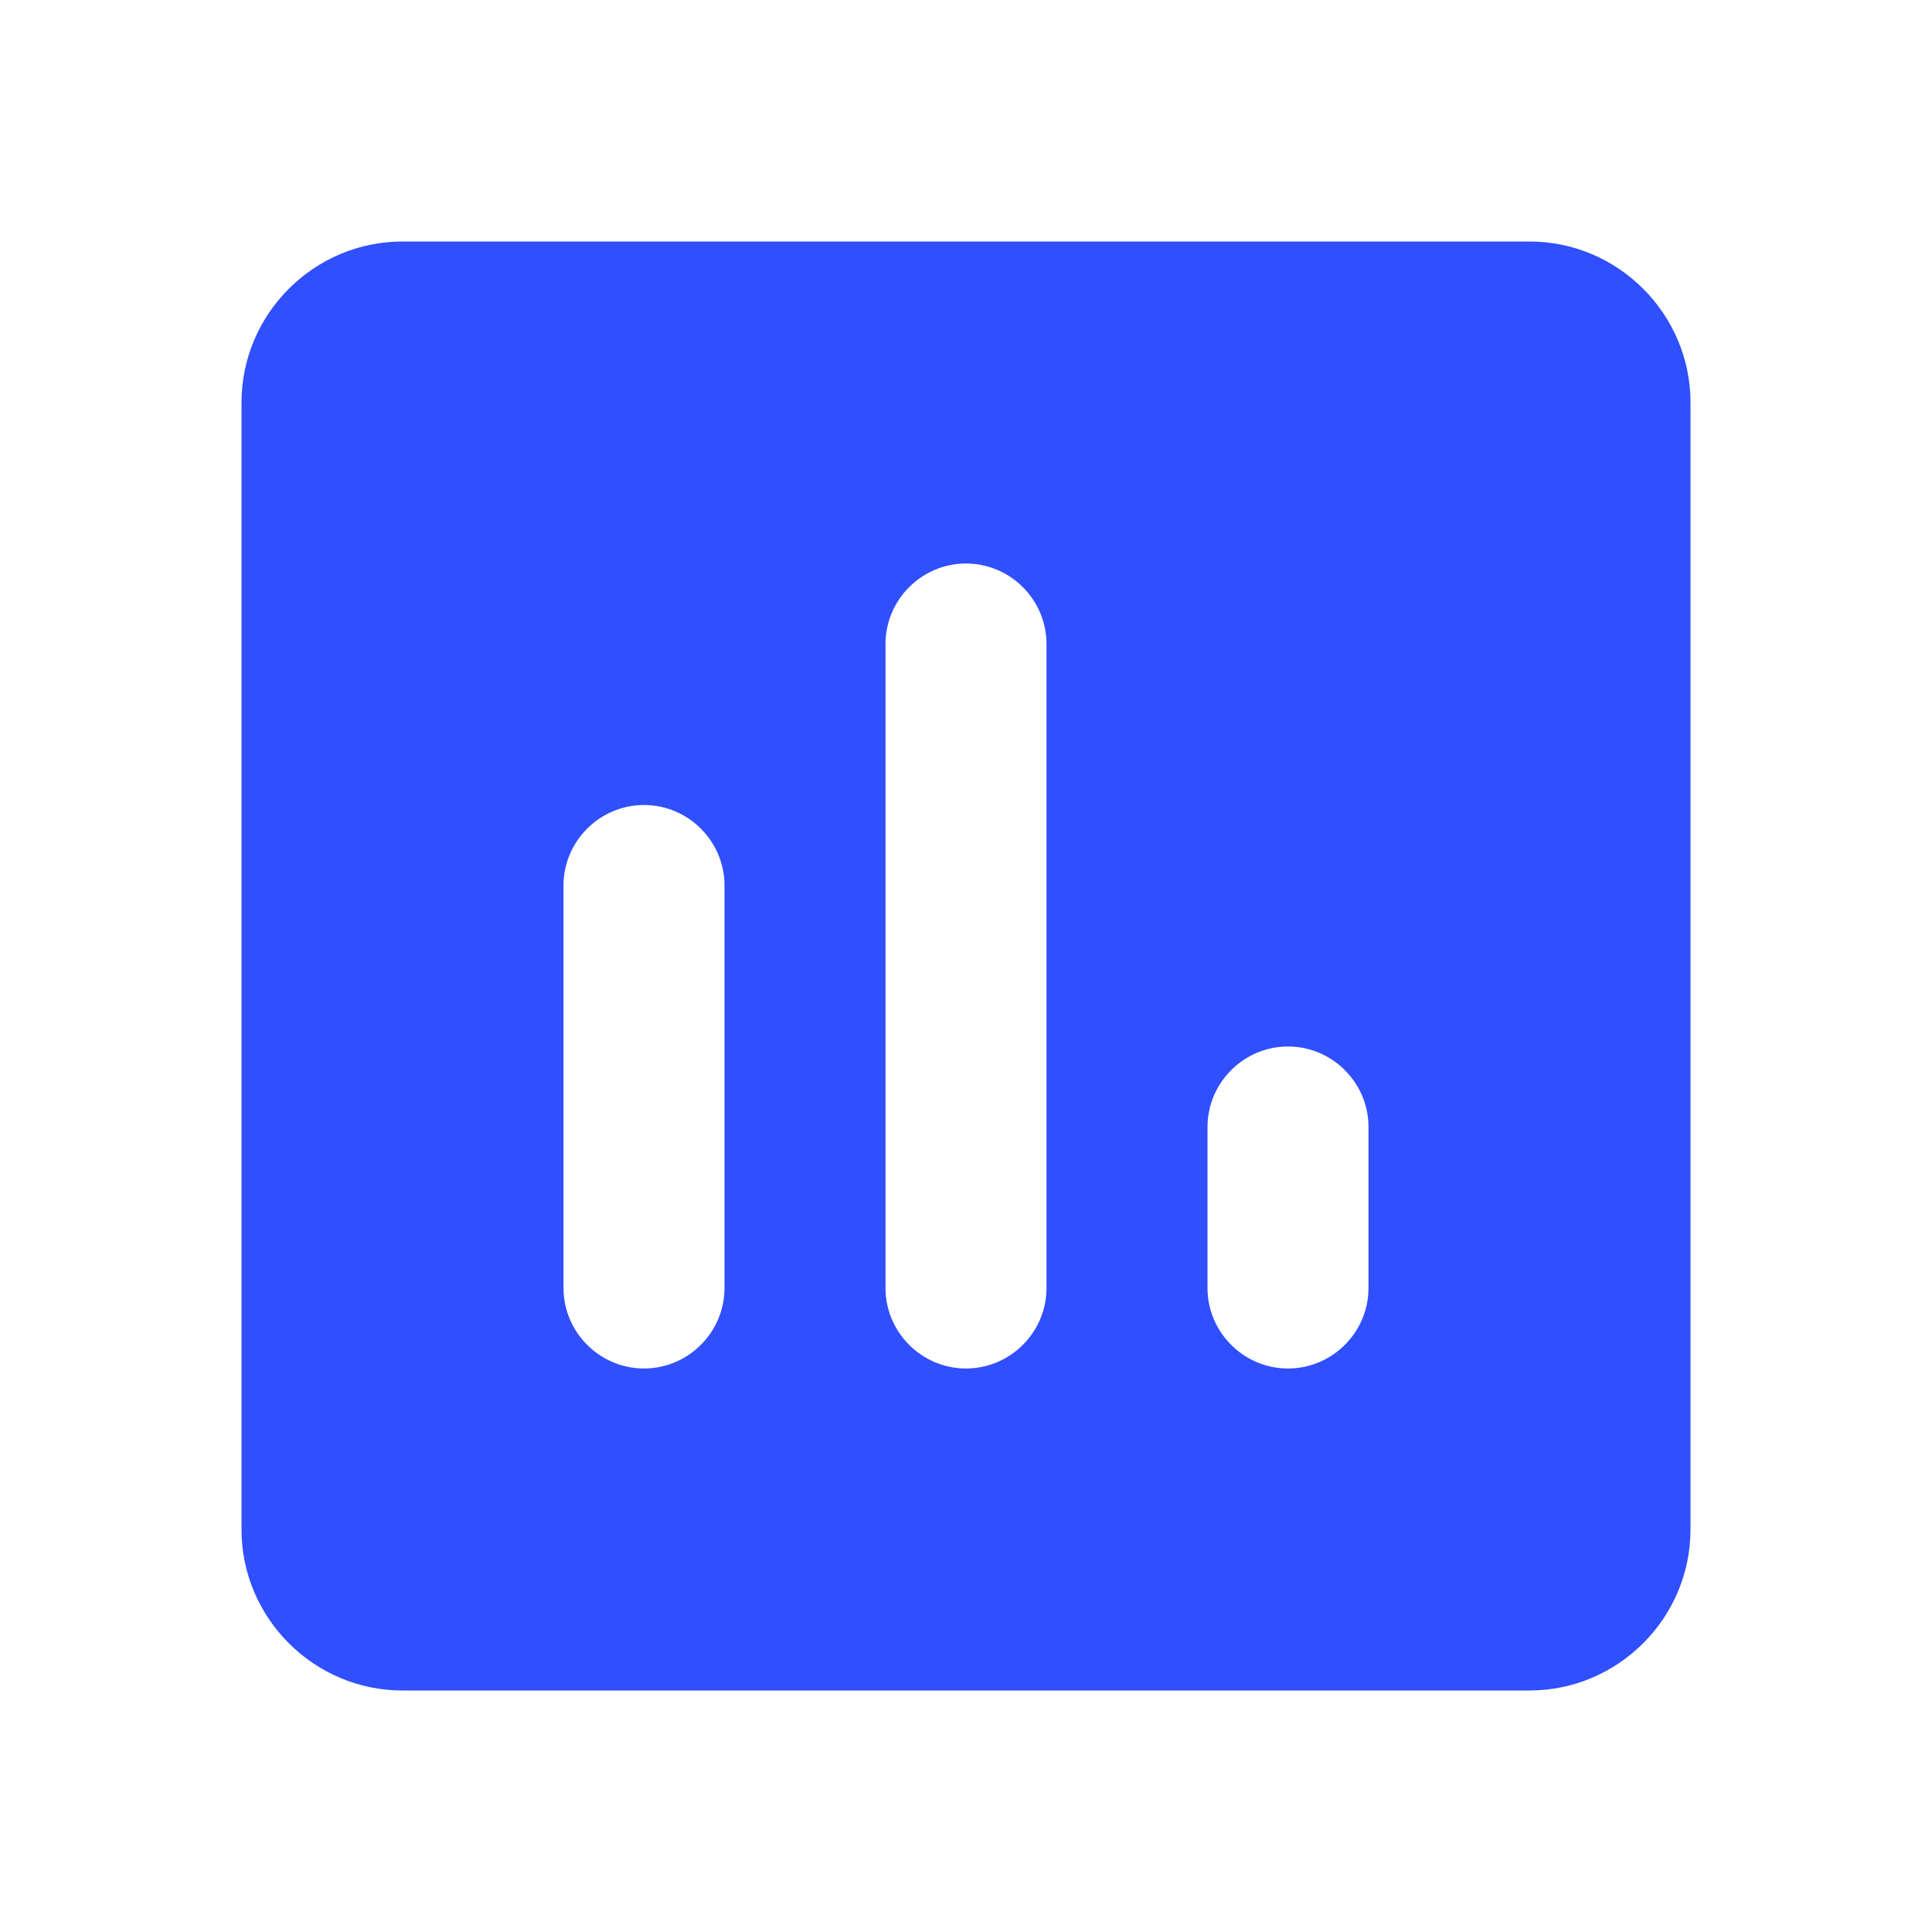
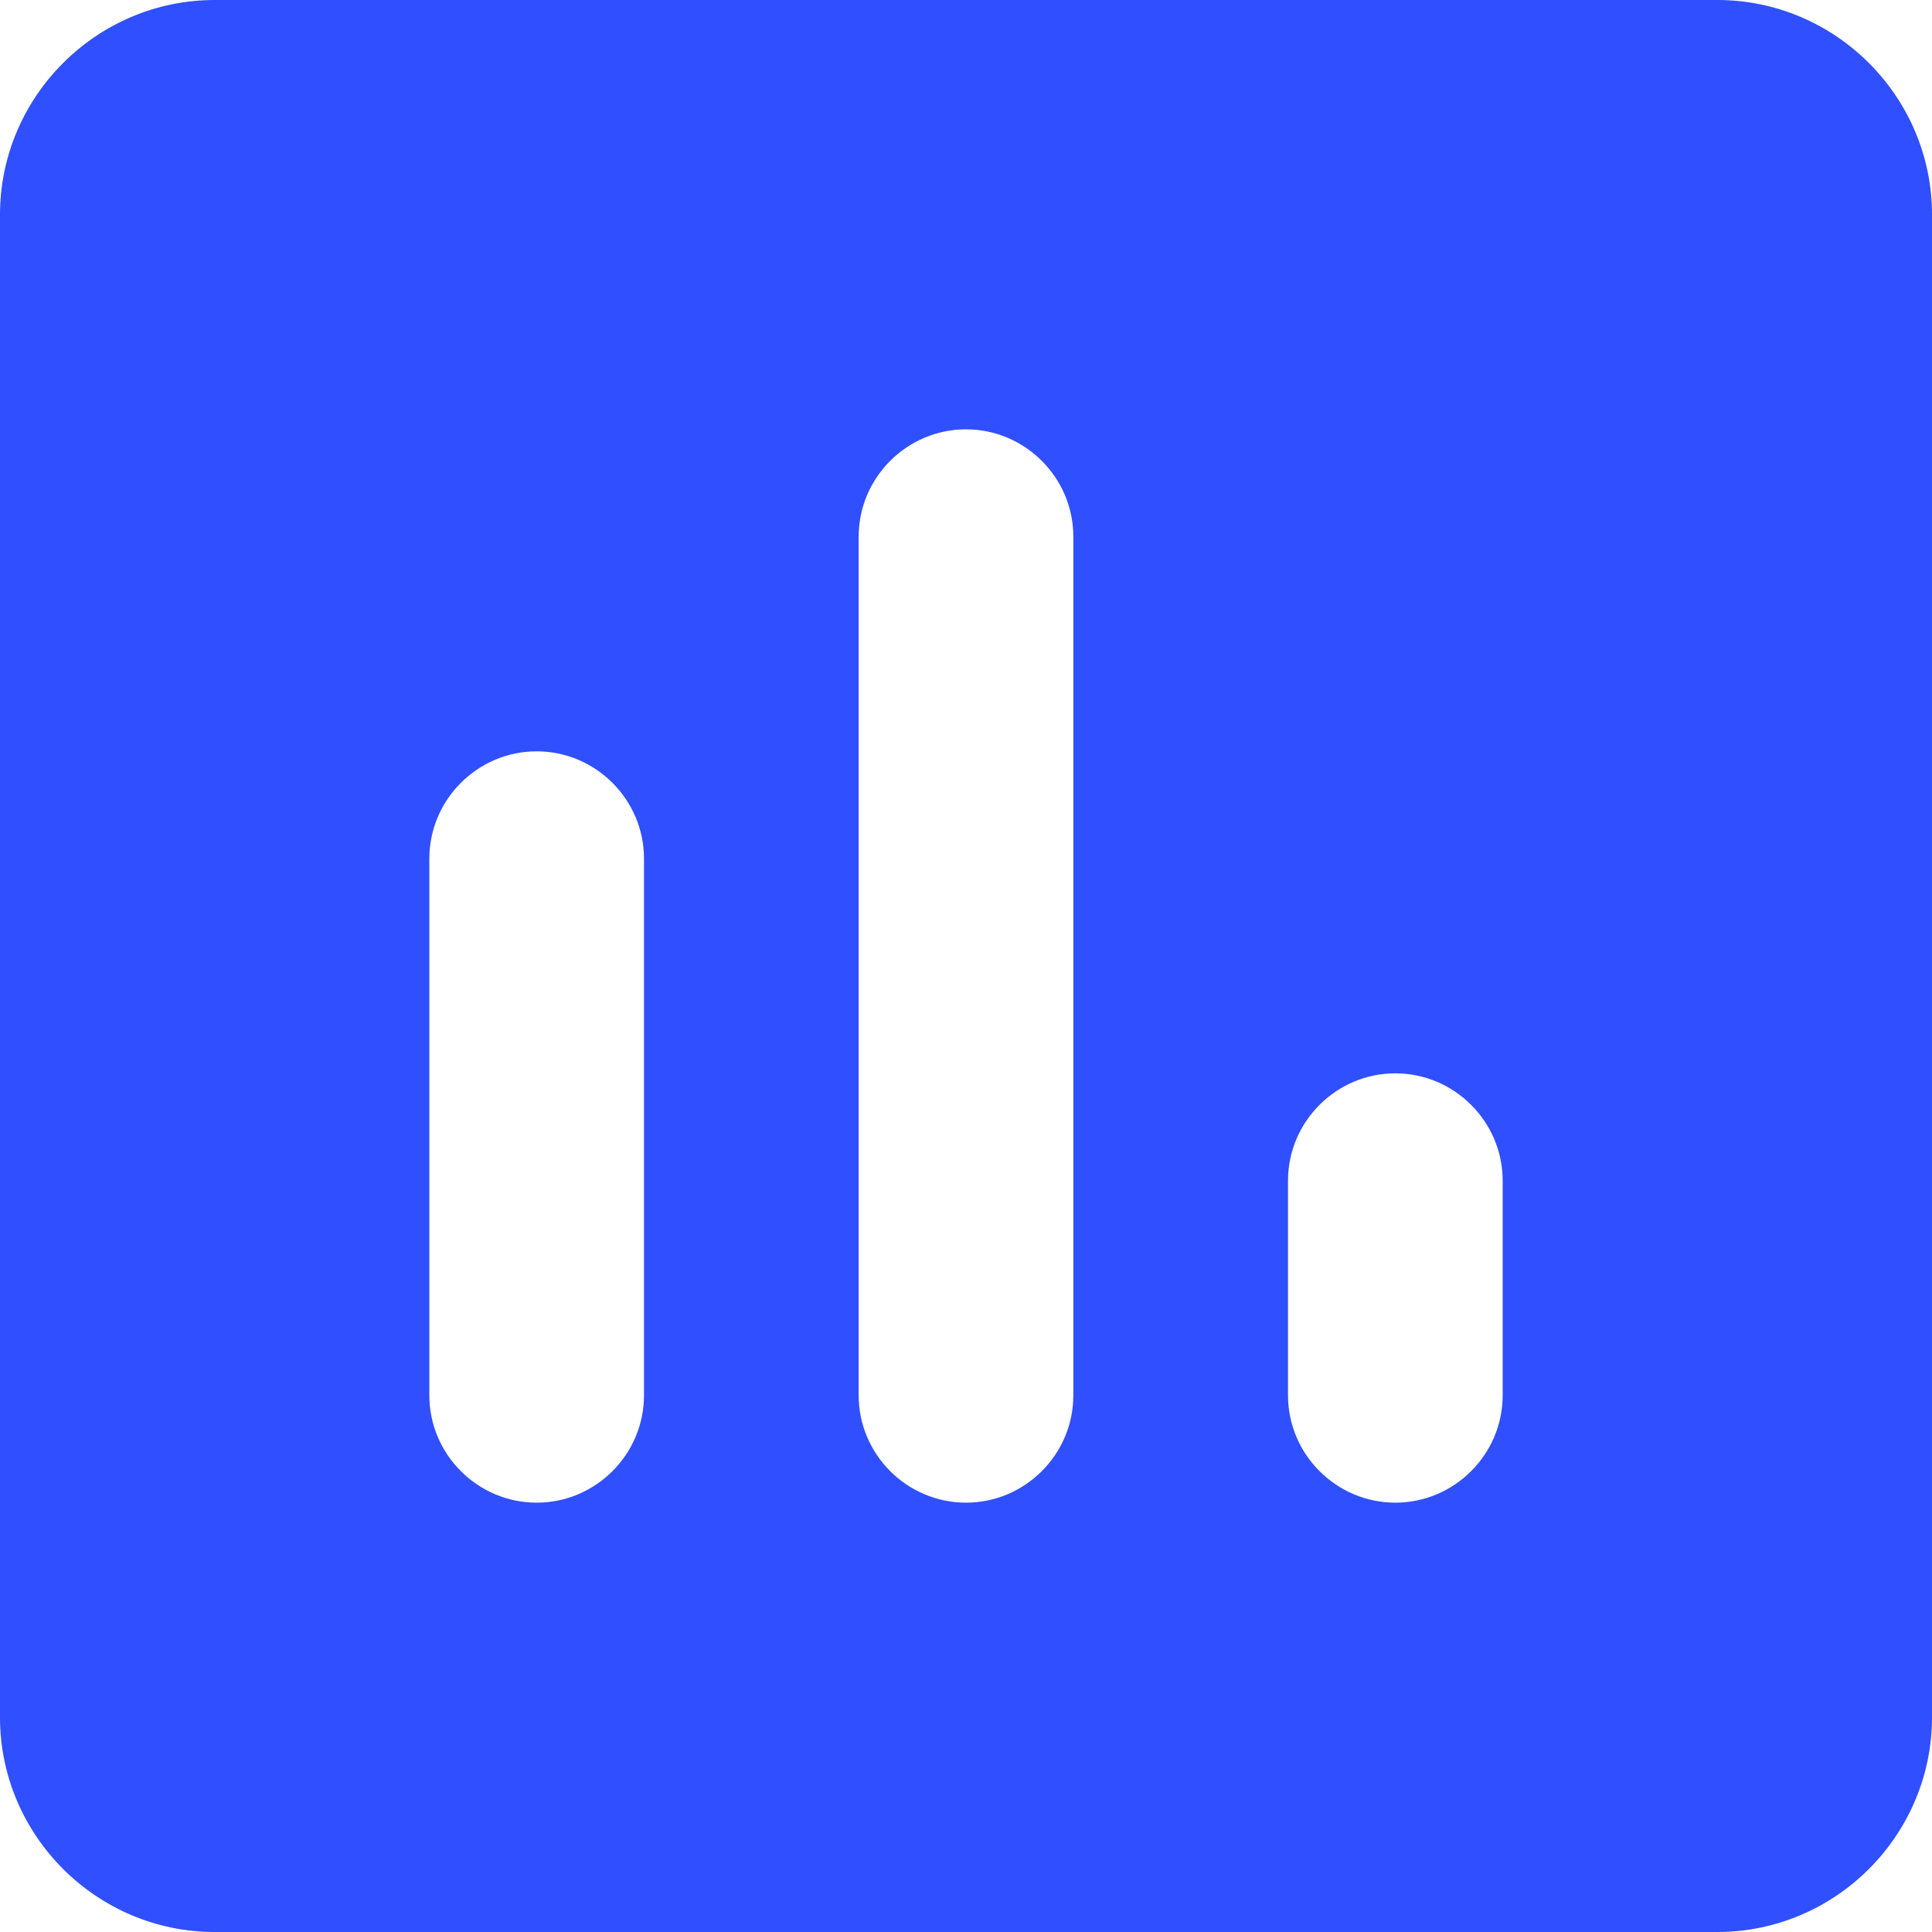
- <svg xmlns="http://www.w3.org/2000/svg" width="24" height="24" viewBox="0 0 24 24" fill="none">
-   <path d="M19 3H5C3.9 3 3 3.9 3 5V19C3 20.1 3.9 21 5 21H19C20.1 21 21 20.1 21 19V5C21 3.9 20.1 3 19 3ZM8 17C7.45 17 7 16.55 7 16V11C7 10.45 7.45 10 8 10C8.55 10 9 10.45 9 11V16C9 16.55 8.55 17 8 17ZM12 17C11.45 17 11 16.55 11 16V8C11 7.45 11.45 7 12 7C12.55 7 13 7.45 13 8V16C13 16.55 12.55 17 12 17ZM16 17C15.45 17 15 16.55 15 16V14C15 13.45 15.45 13 16 13C16.55 13 17 13.45 17 14V16C17 16.55 16.55 17 16 17Z" fill="#304FFE" />
+ <svg xmlns="http://www.w3.org/2000/svg" width="18" height="18" viewBox="0 0 18 18" fill="none">
+   <path d="M16 0H2C0.9 0 0 0.9 0 2V16C0 17.1 0.9 18 2 18H16C17.1 18 18 17.1 18 16V2C18 0.9 17.1 0 16 0ZM5 14C4.45 14 4 13.55 4 13V8C4 7.45 4.45 7 5 7C5.55 7 6 7.45 6 8V13C6 13.55 5.55 14 5 14ZM9 14C8.45 14 8 13.55 8 13V5C8 4.45 8.45 4 9 4C9.55 4 10 4.45 10 5V13C10 13.55 9.55 14 9 14ZM13 14C12.45 14 12 13.55 12 13V11C12 10.45 12.45 10 13 10C13.55 10 14 10.45 14 11V13C14 13.55 13.55 14 13 14Z" fill="#304FFE" />
</svg>
